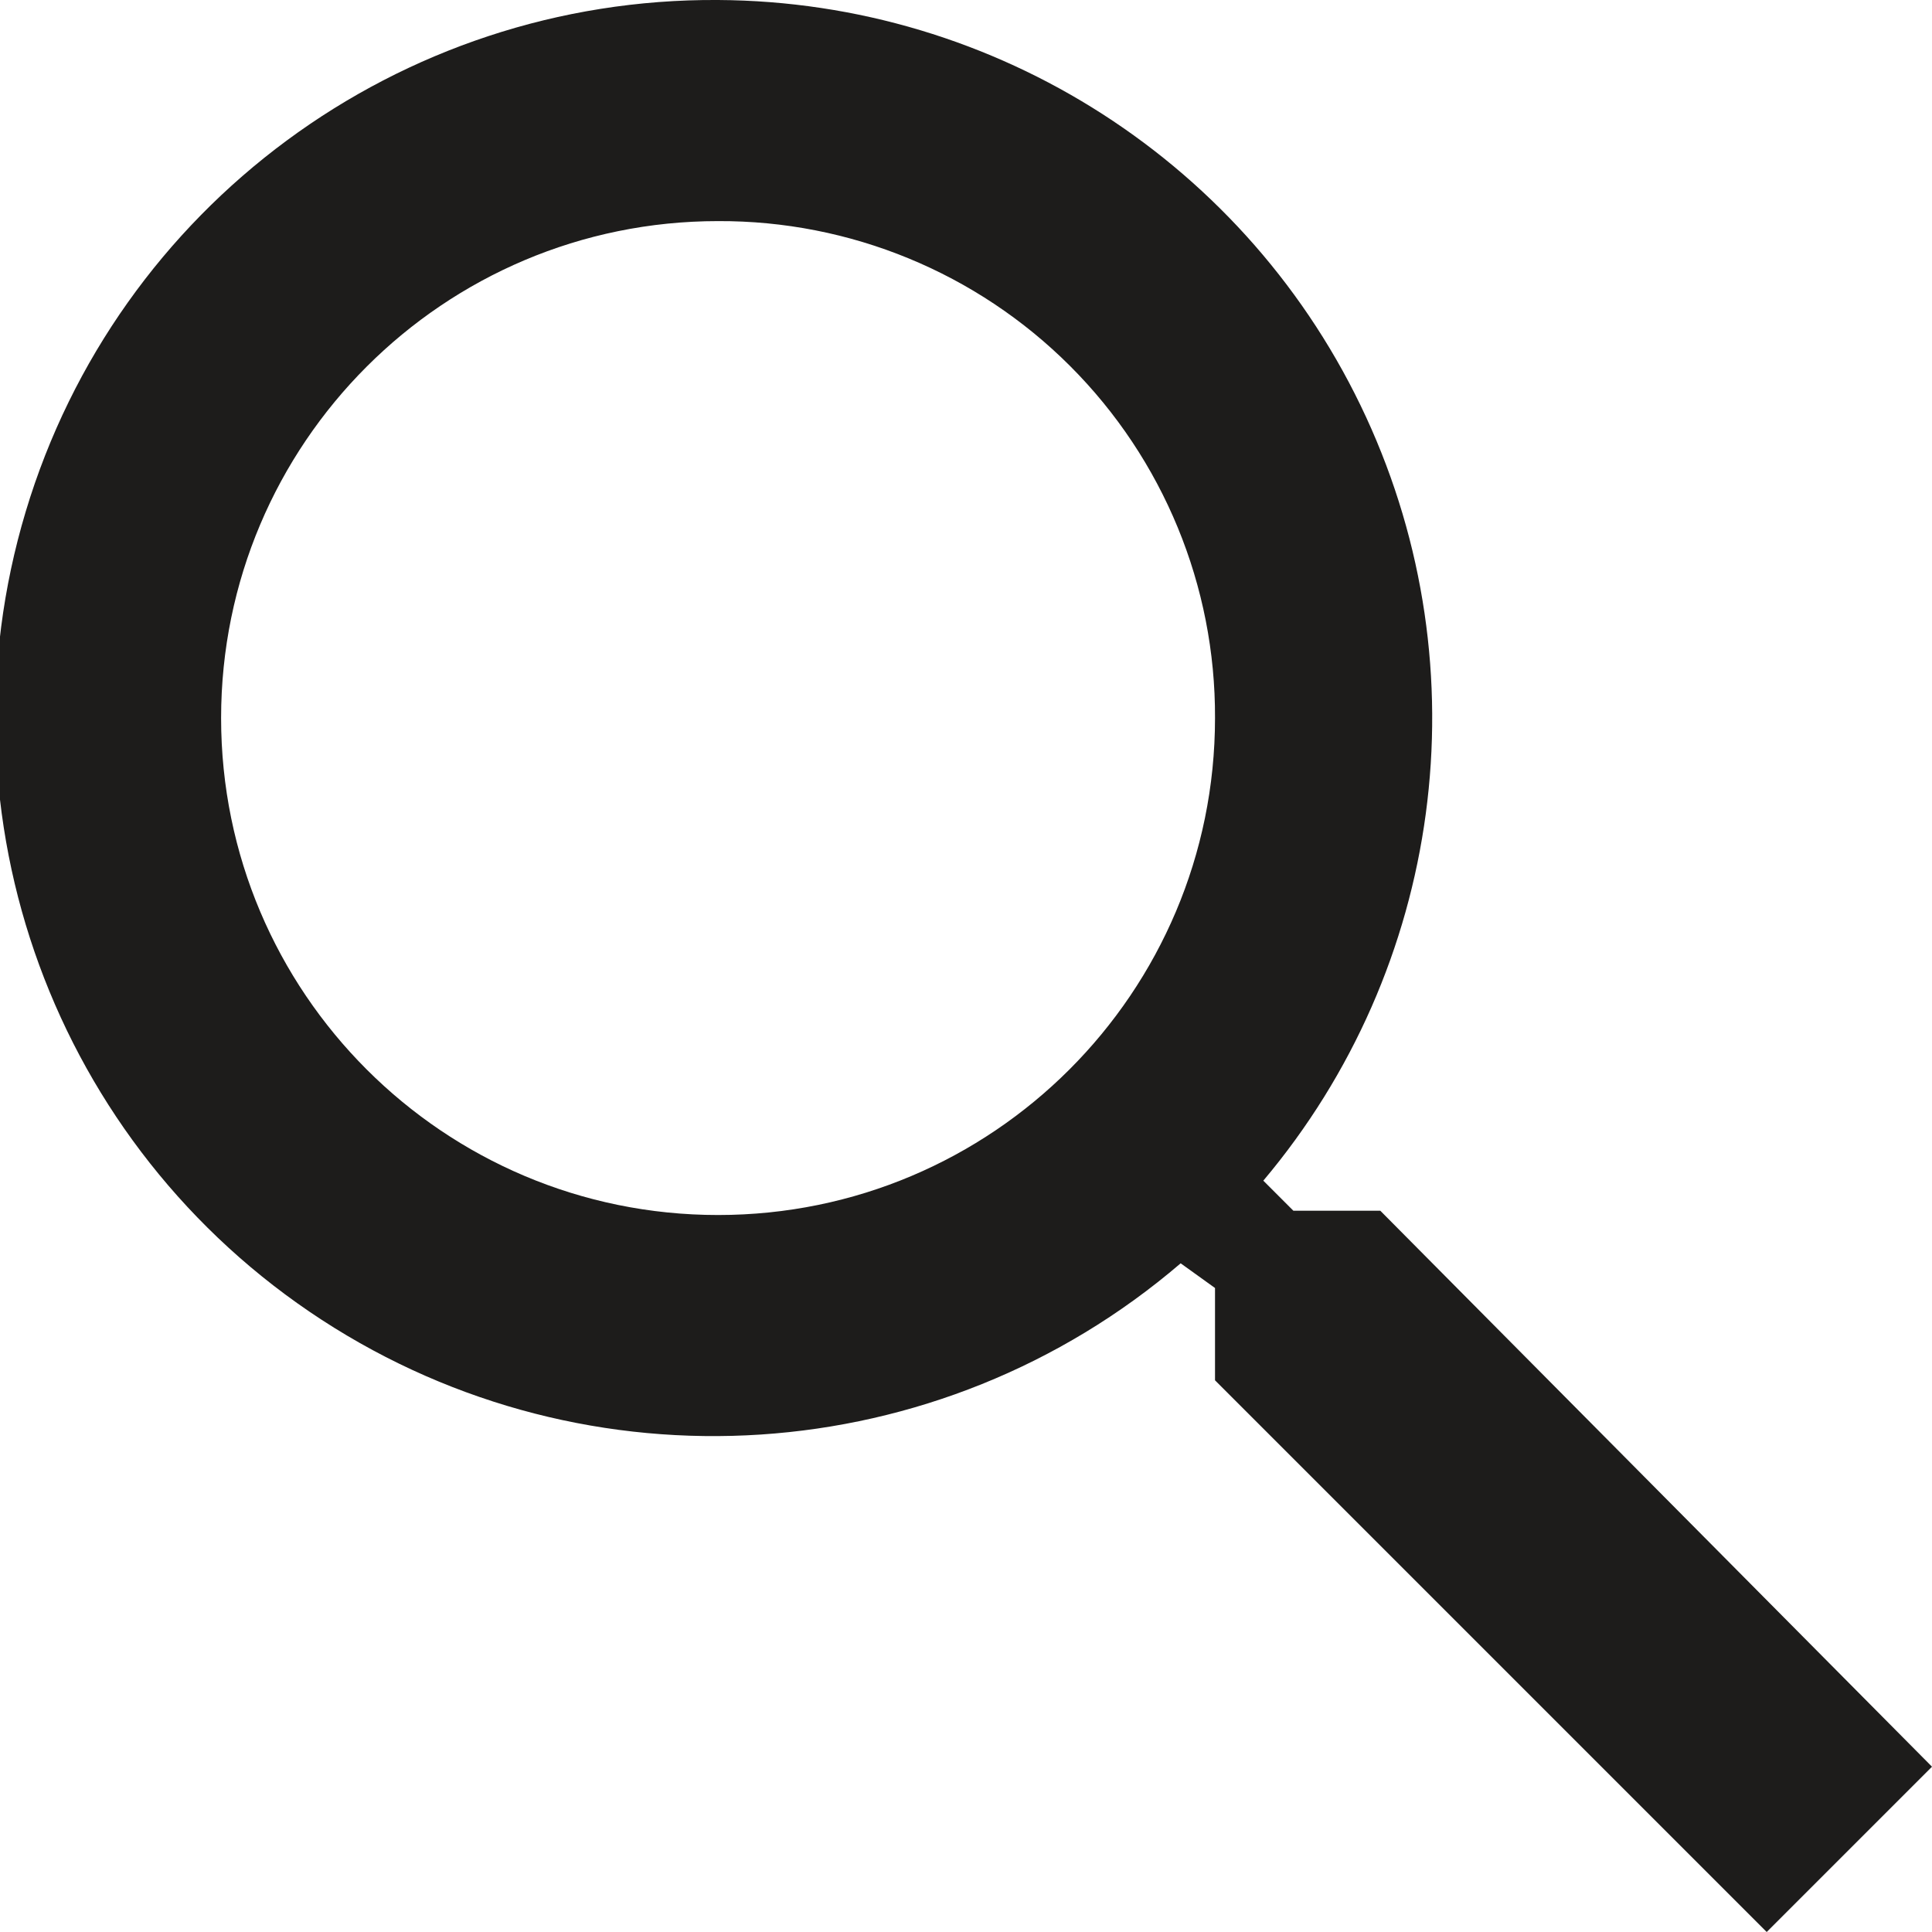
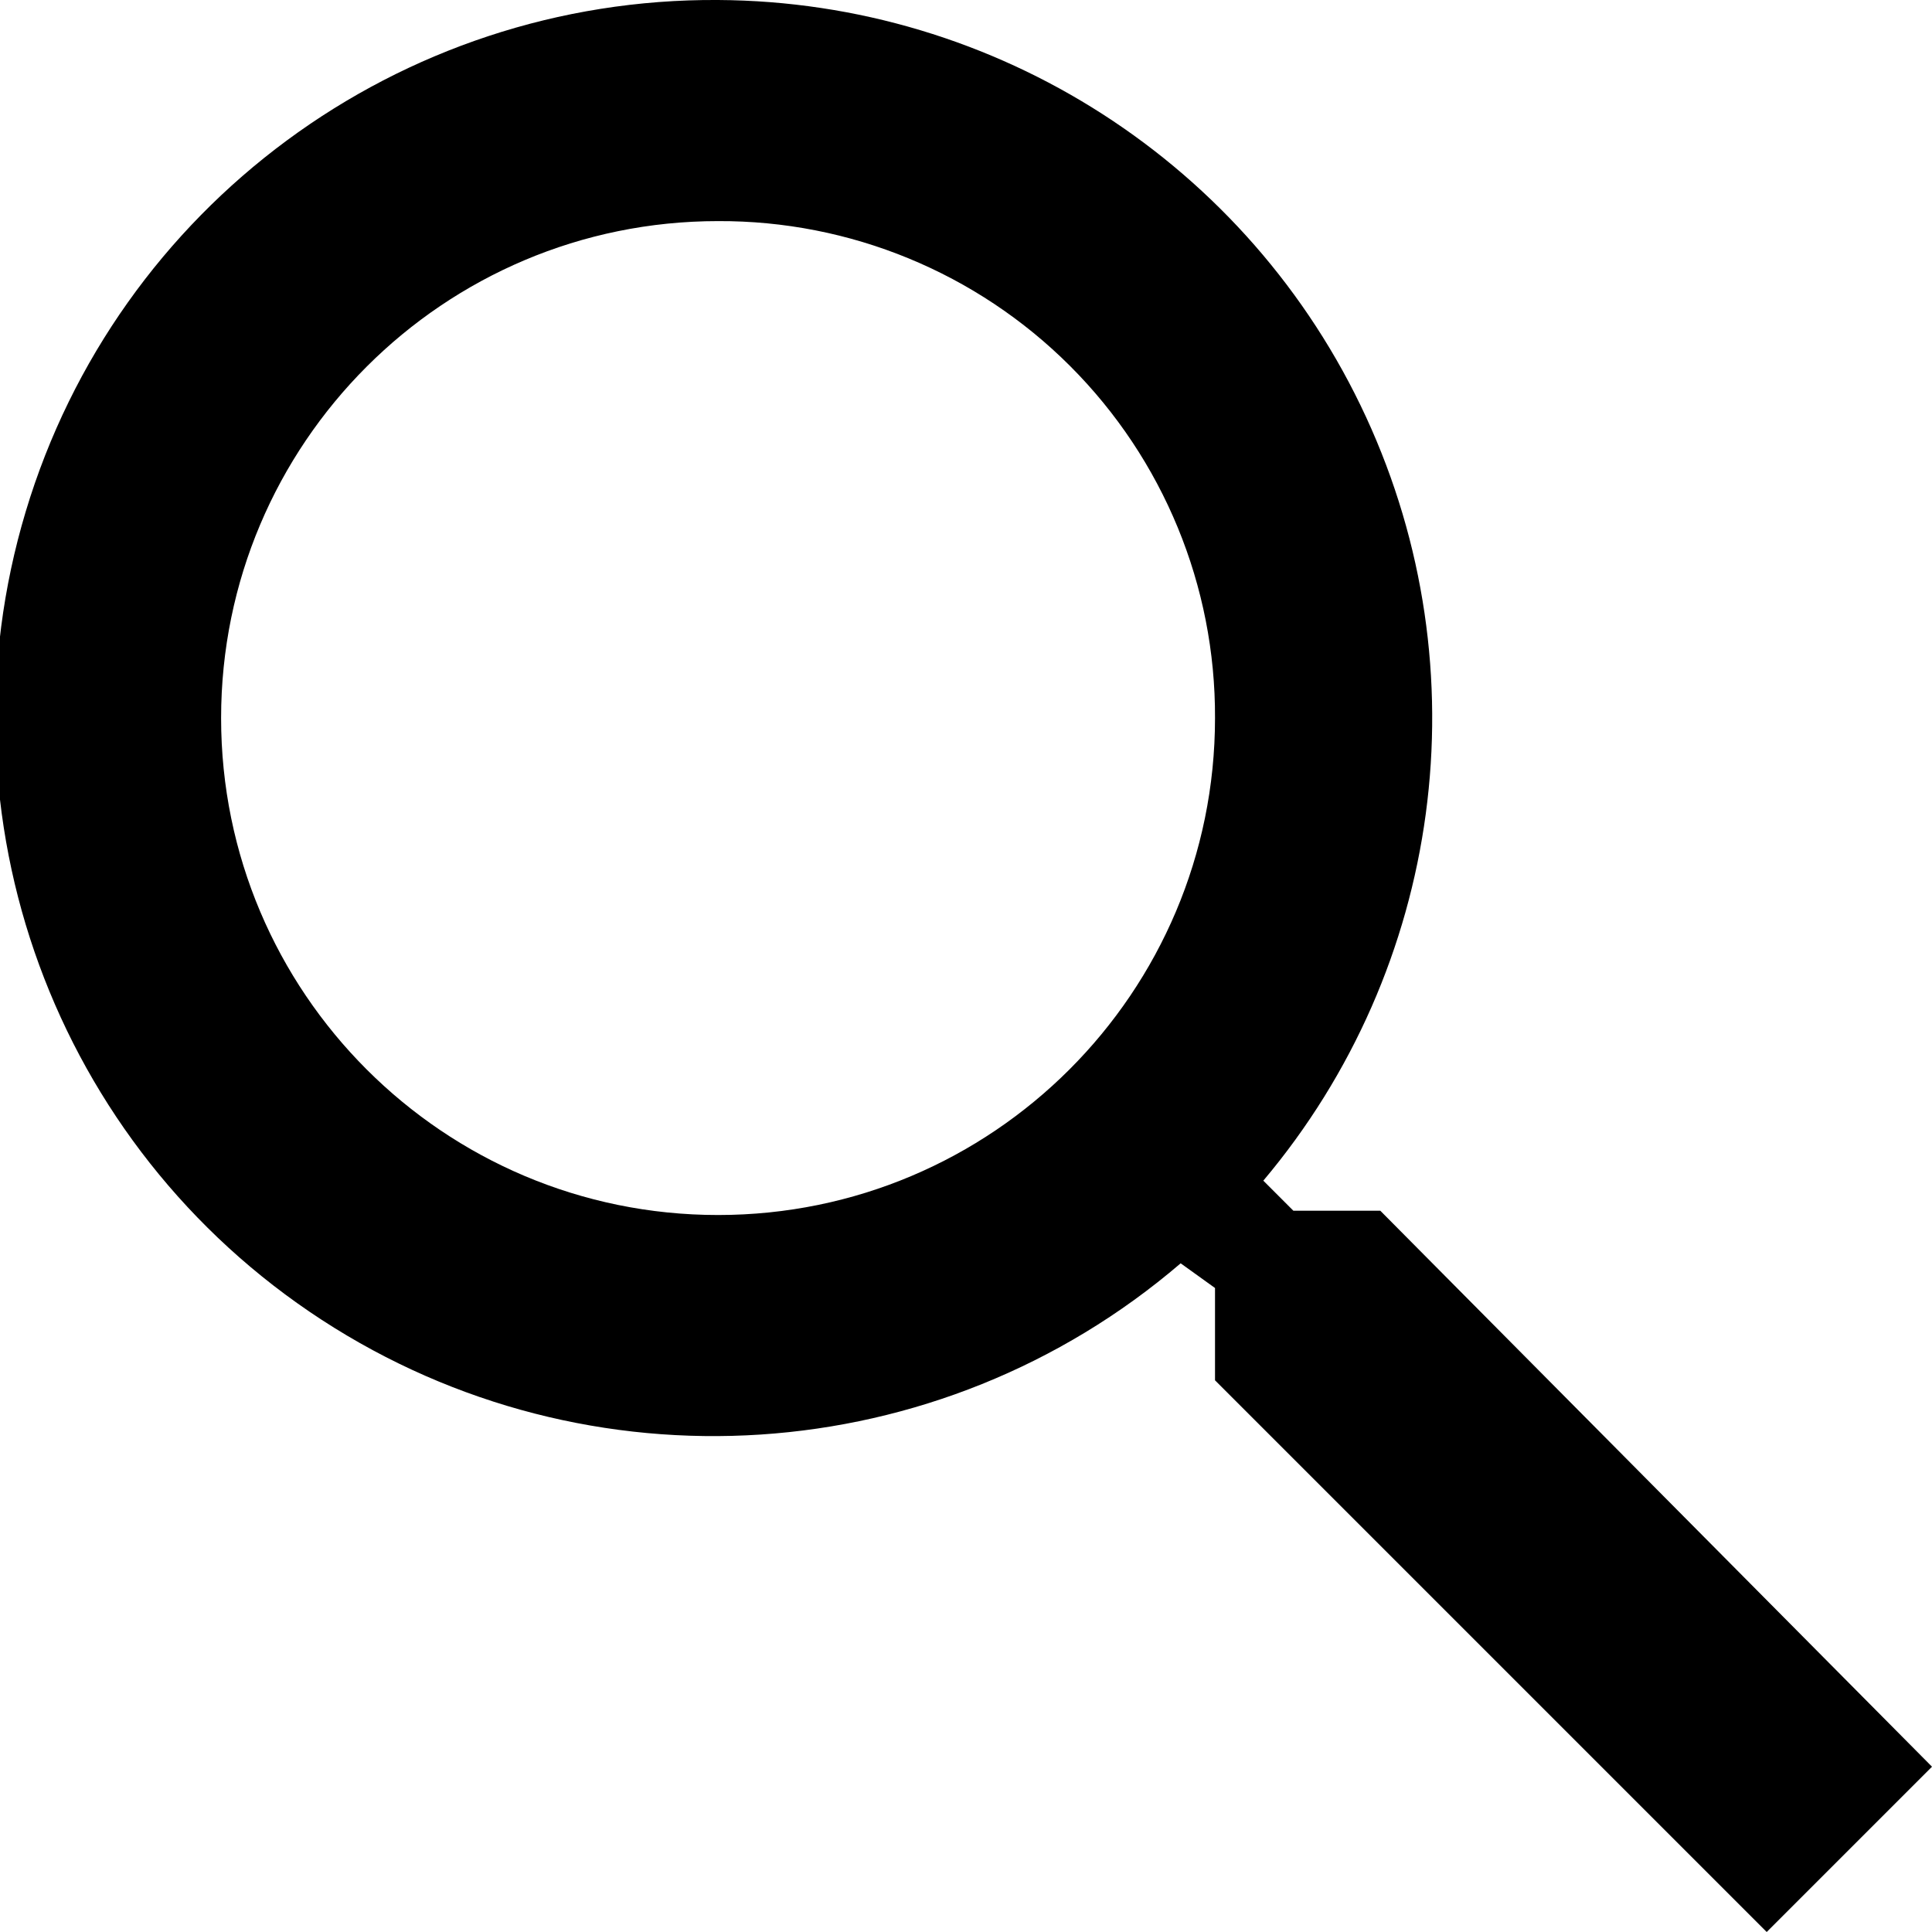
<svg xmlns="http://www.w3.org/2000/svg" width="18" height="18" viewBox="0 0 18 18">
-   <path fill="#1d1c1b" d="M6.69 0a6.69 6.69 0 0 1 5.08 11l.28.28h.81L18 16.46 16.46 18l-5.14-5.14V12l-.32-.23A6.69 6.69 0 1 1 6.69 0zm0 2.06a4.63 4.63 0 1 0 4.63 4.63 4.61 4.61 0 0 0-4.63-4.63z" />
+   <path d="M6.69 0a6.69 6.69 0 0 1 5.08 11l.28.28h.81L18 16.46 16.46 18l-5.14-5.14V12l-.32-.23A6.69 6.69 0 1 1 6.69 0zm0 2.06a4.63 4.63 0 1 0 4.63 4.63 4.61 4.61 0 0 0-4.63-4.63z" />
</svg>
